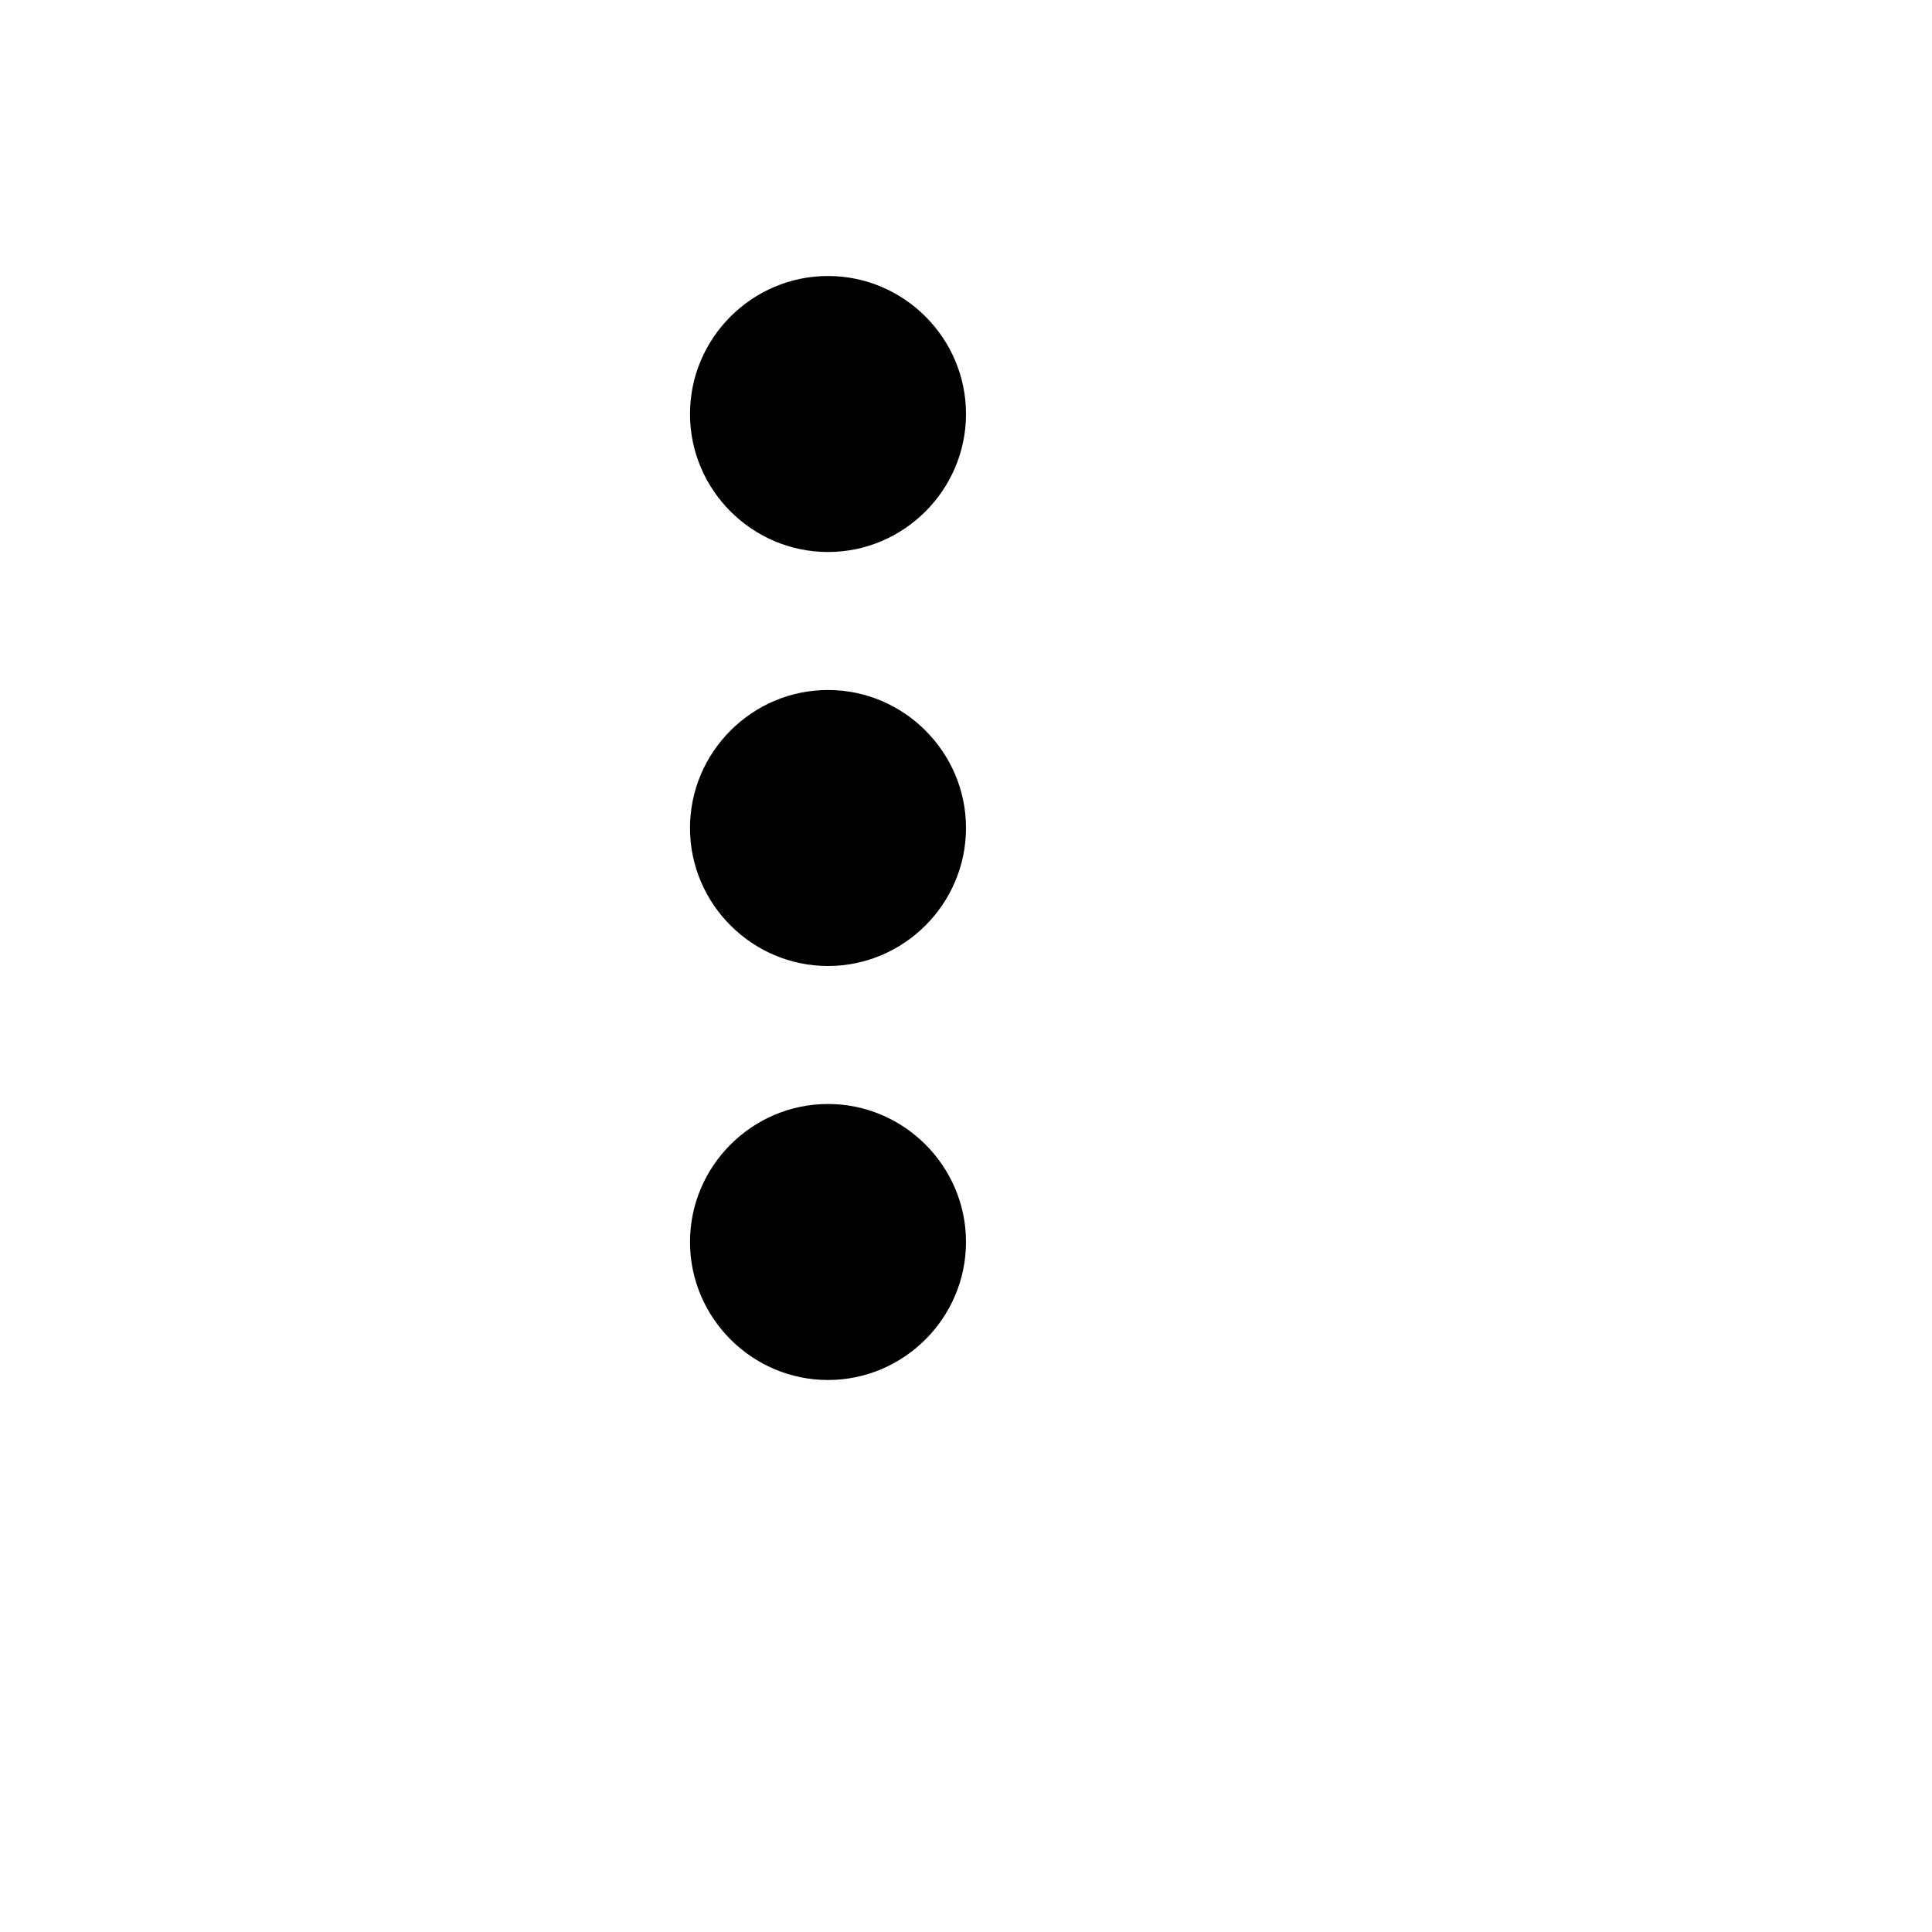
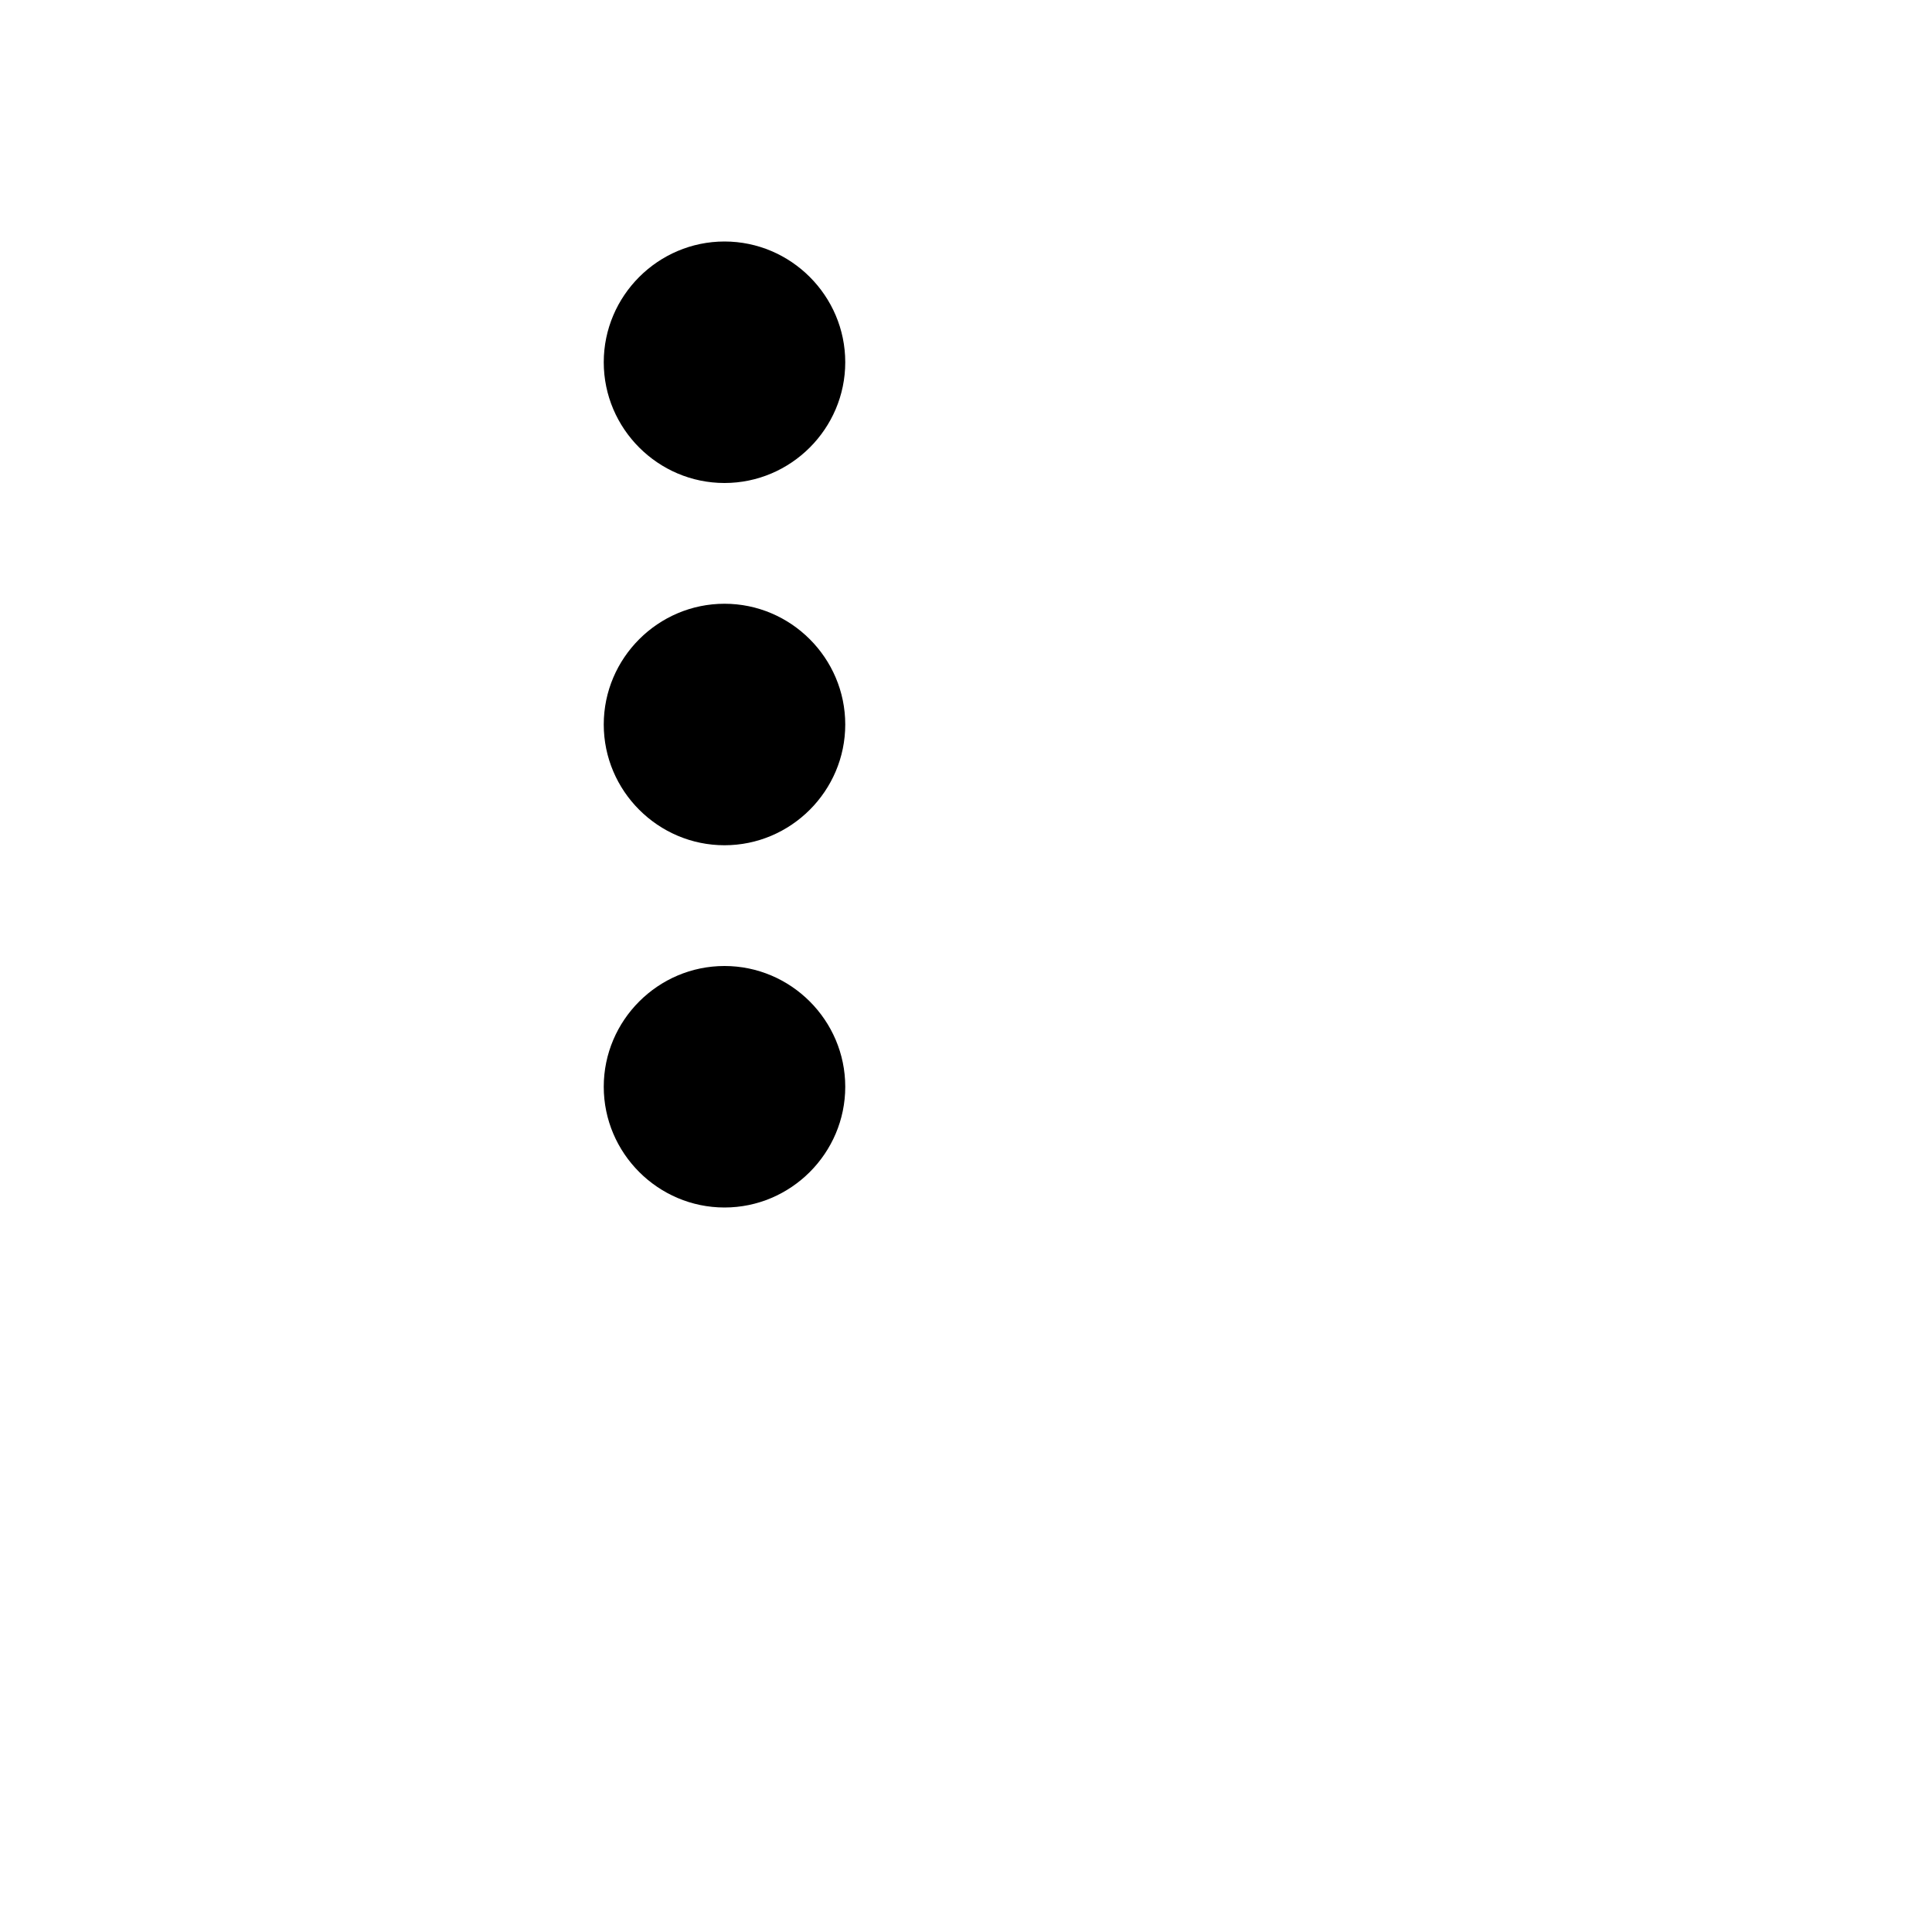
- <svg xmlns="http://www.w3.org/2000/svg" height="18px" viewBox="0 0 28 28" width="18px" fill="#000000">
+ <svg xmlns="http://www.w3.org/2000/svg" height="18px" viewBox="0 0 32 32" width="18px" fill="#000000">
  <path d="M0 0h24v24H0z" fill="none" />
  <path d="M12 8c1.1 0 2-.9 2-2s-.9-2-2-2-2 .9-2 2 .9 2 2 2zm0 2c-1.1 0-2 .9-2 2s.9 2 2 2 2-.9 2-2-.9-2-2-2zm0 6c-1.1 0-2 .9-2 2s.9 2 2 2 2-.9 2-2-.9-2-2-2z" />
</svg>
